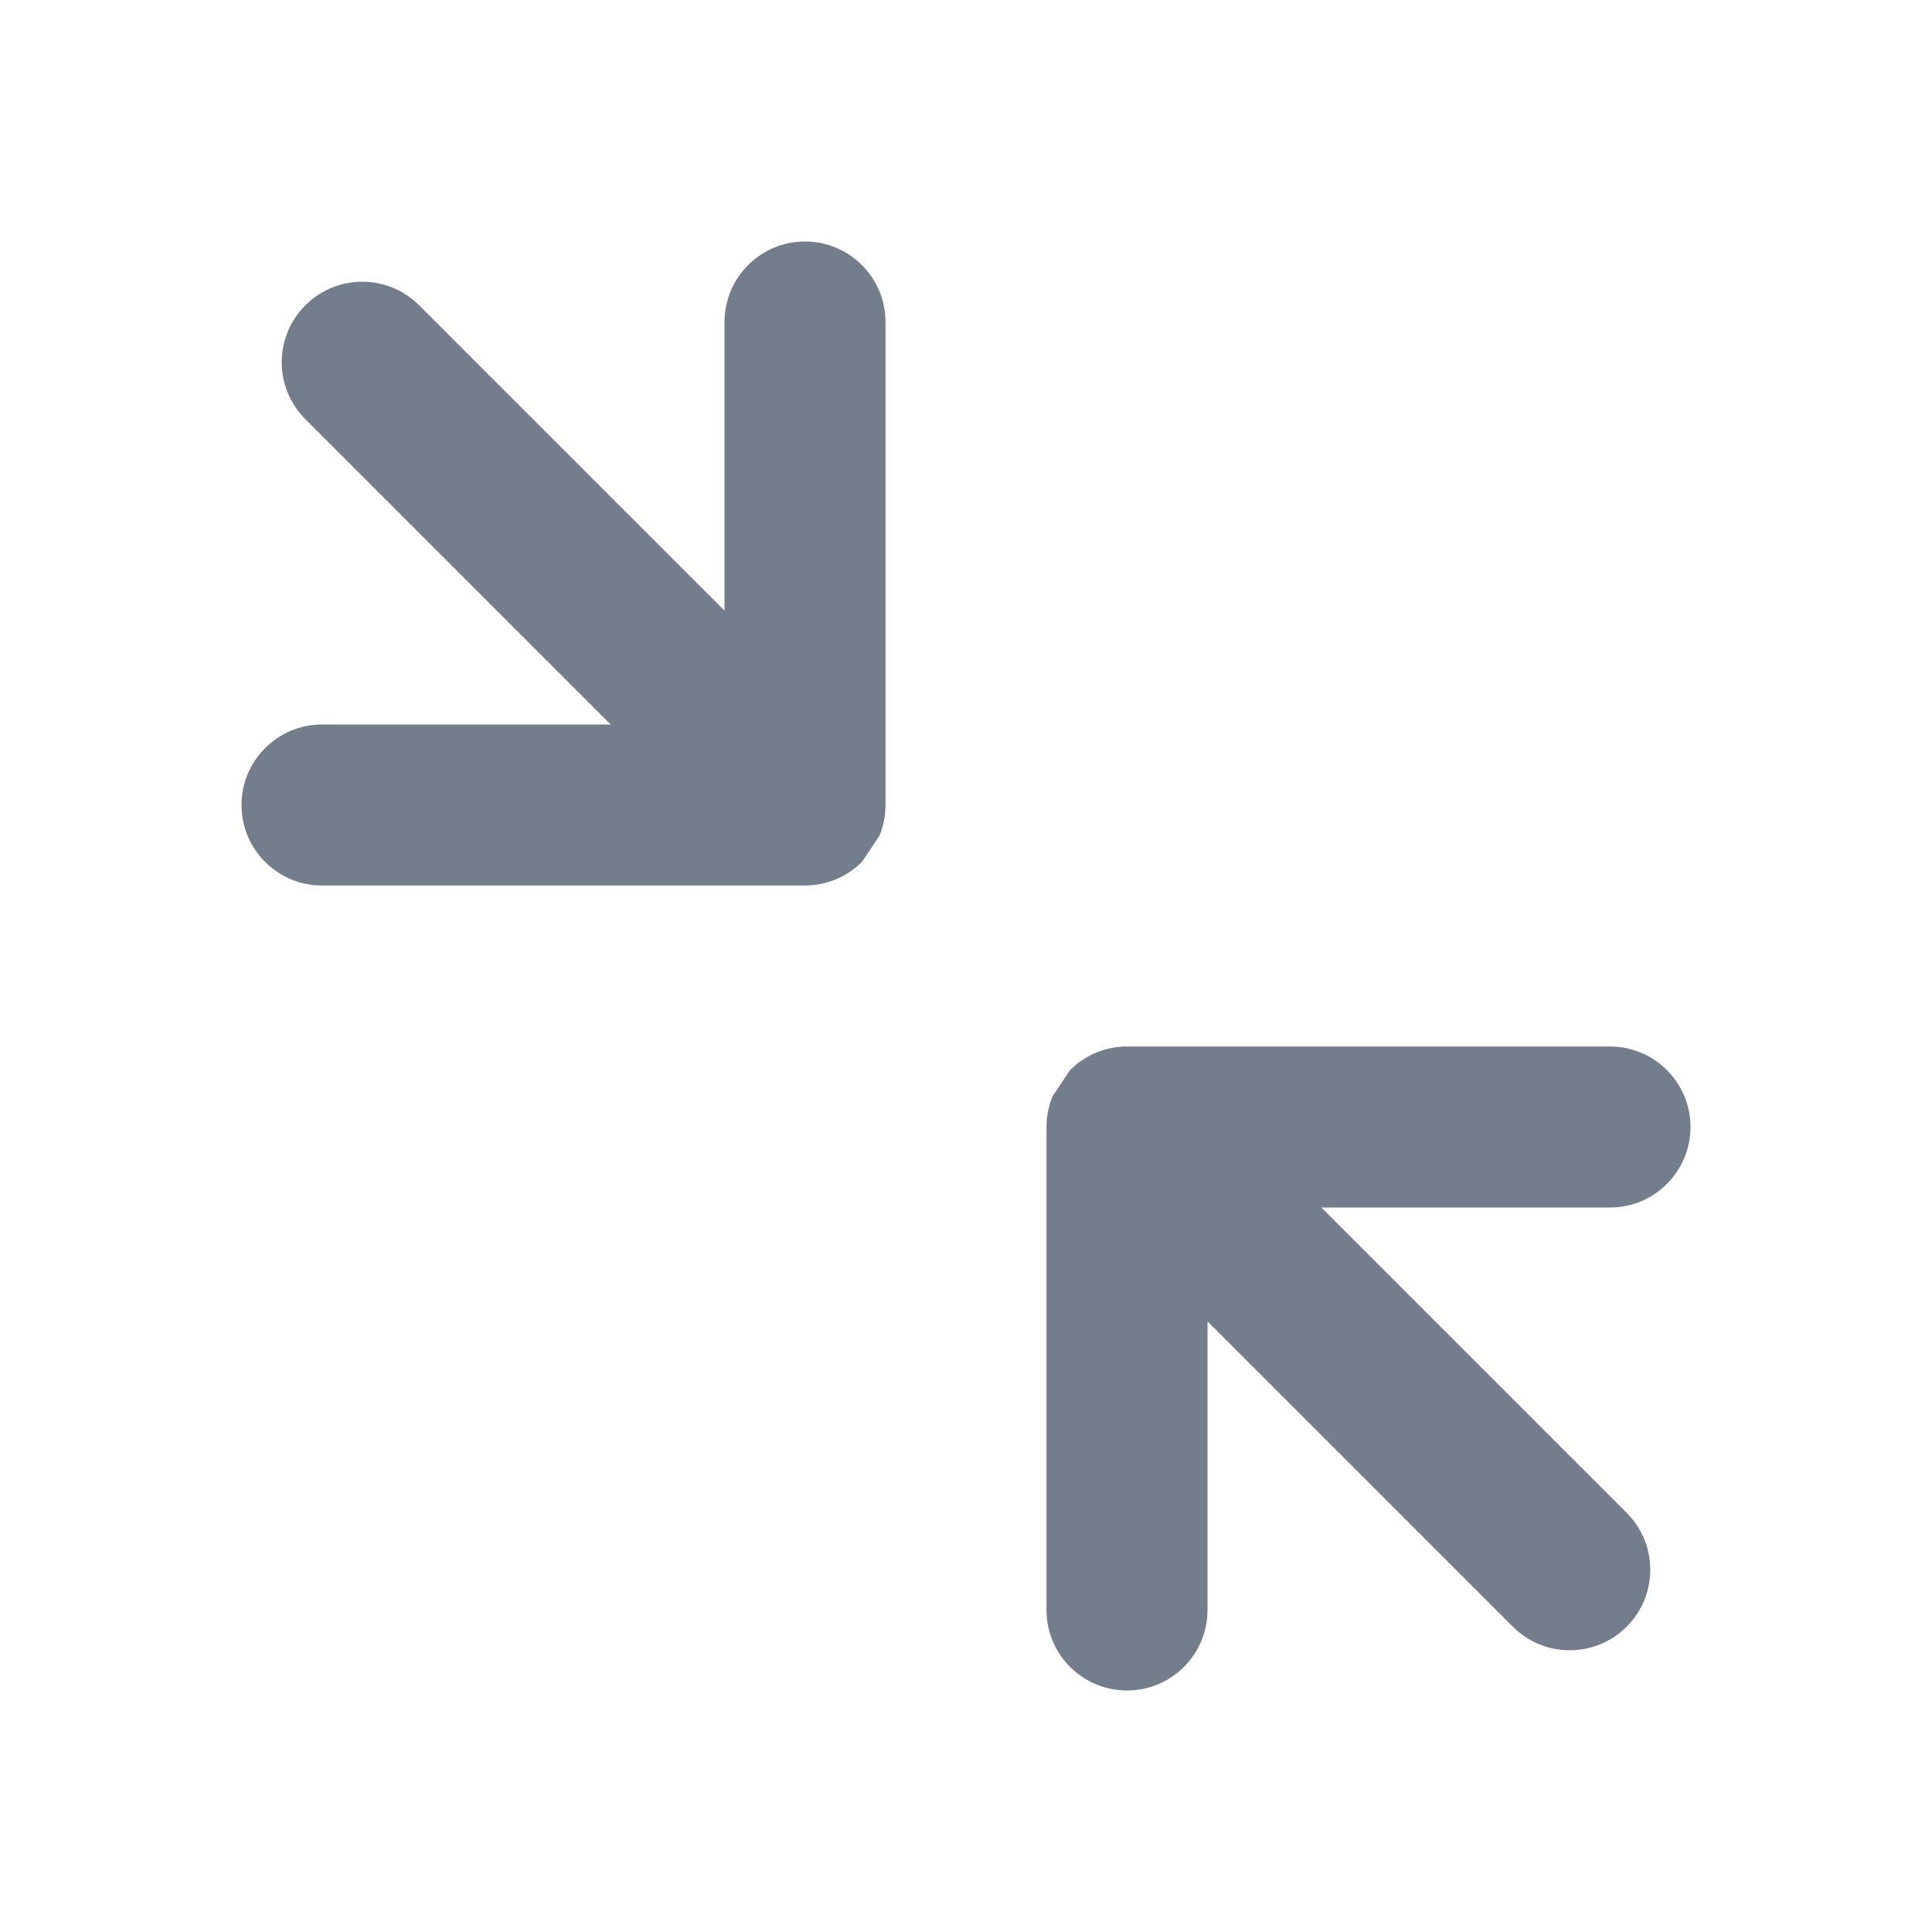
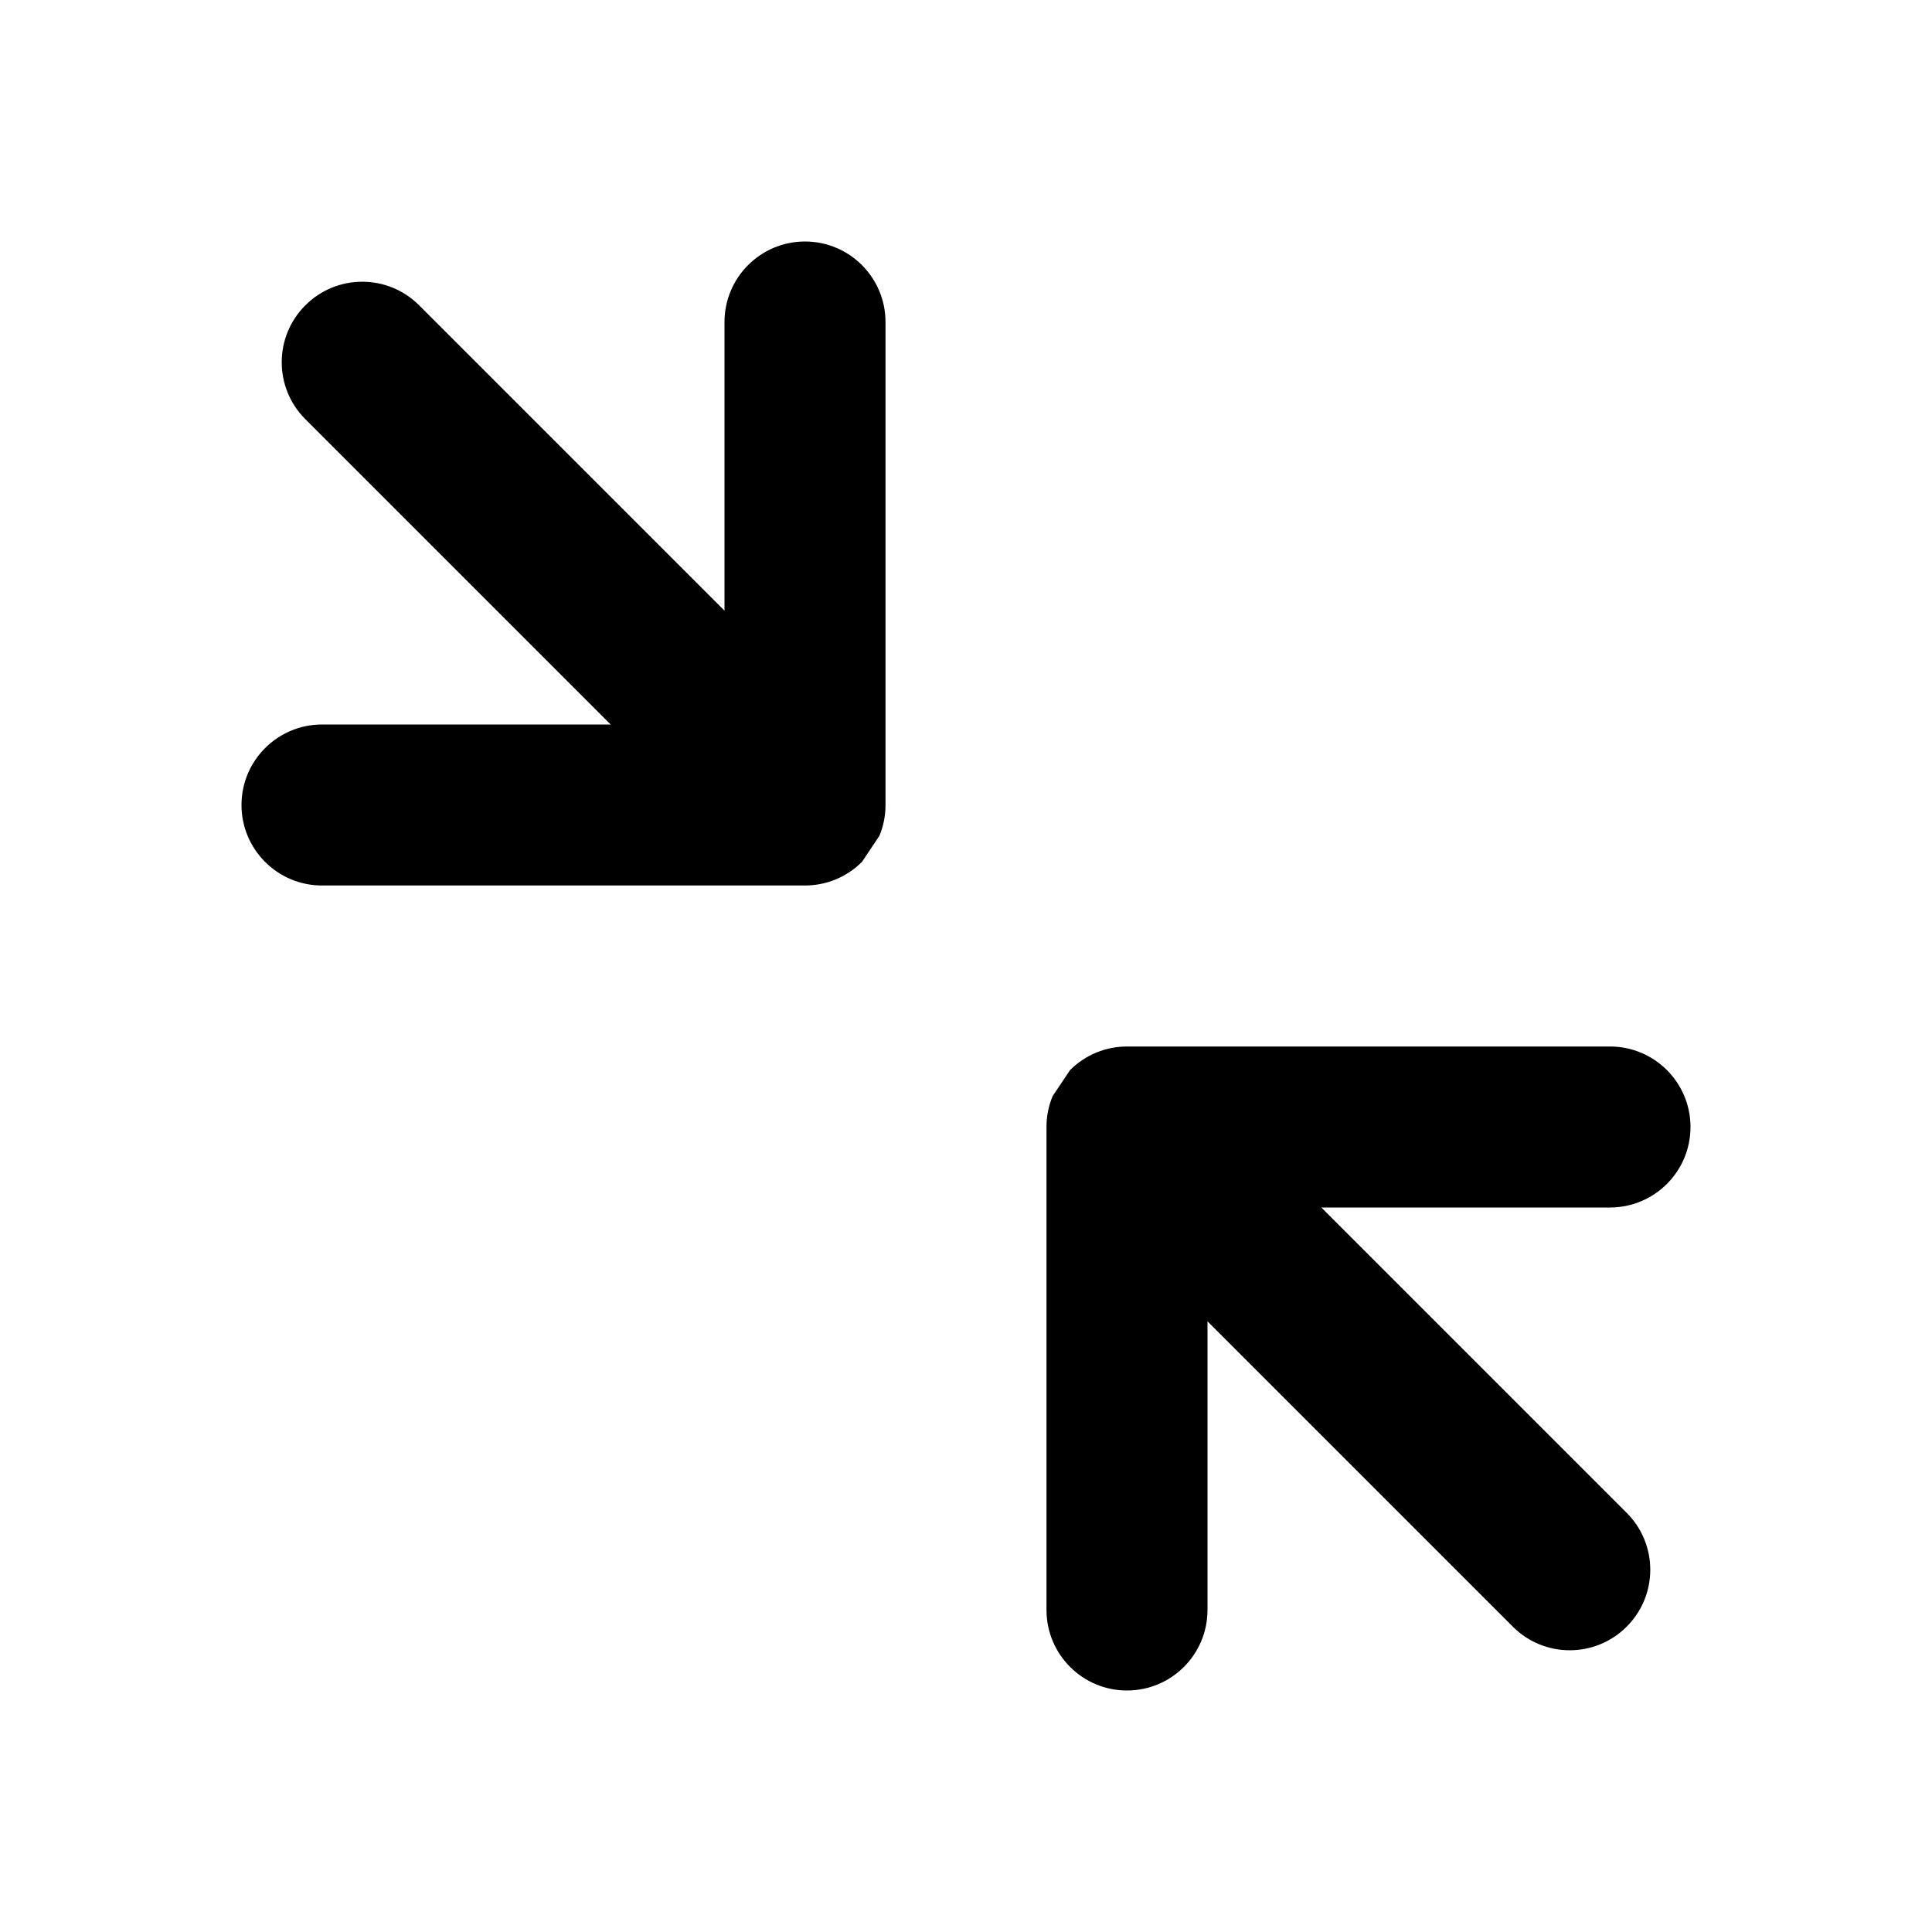
<svg xmlns="http://www.w3.org/2000/svg" width="24" height="24" viewBox="0 0 24 24" fill="none">
-   <path fill-rule="evenodd" clip-rule="evenodd" d="M13.076 13.617C13.027 13.734 13 13.863 13 13.997C13 13.998 13 13.999 13 14L13 14.001L13 20C13 20.552 13.448 21 14 21C14.552 21 15 20.552 15 20L15 16.414L18.793 20.207C19.183 20.598 19.817 20.598 20.207 20.207C20.598 19.817 20.598 19.183 20.207 18.793L16.414 15L20 15C20.552 15 21 14.552 21 14C21 13.448 20.552 13 20 13L14.001 13L14 13C13.999 13 13.998 13 13.997 13C13.743 13.001 13.489 13.098 13.295 13.291C13.294 13.291 13.294 13.292 13.293 13.293C13.292 13.294 13.291 13.294 13.291 13.295C13.196 13.39 13.124 13.5 13.076 13.617ZM13.076 13.617C13.126 13.496 13.2 13.387 13.291 13.295L13.076 13.617Z" fill="#737D8C" />
-   <path fill-rule="evenodd" clip-rule="evenodd" d="M10.924 10.383C10.973 10.266 11 10.137 11 10.003C11 10.002 11 10.001 11 10V9.999L11 4C11 3.448 10.552 3 10 3C9.448 3 9 3.448 9 4L9 7.586L5.207 3.793C4.817 3.402 4.183 3.402 3.793 3.793C3.402 4.183 3.402 4.817 3.793 5.207L7.586 9L4 9C3.448 9 3 9.448 3 10C3 10.552 3.448 11 4 11L9.999 11H10C10.001 11 10.002 11 10.003 11C10.257 10.999 10.511 10.902 10.705 10.709C10.706 10.709 10.706 10.708 10.707 10.707C10.708 10.706 10.709 10.706 10.709 10.705C10.804 10.61 10.876 10.5 10.924 10.383ZM10.924 10.383C10.874 10.504 10.8 10.613 10.709 10.705L10.924 10.383Z" fill="#737D8C" />
+   <path fill-rule="evenodd" clip-rule="evenodd" d="M13.076 13.617C13.027 13.734 13 13.863 13 13.997C13 13.998 13 13.999 13 14L13 14.001L13 20C13 20.552 13.448 21 14 21C14.552 21 15 20.552 15 20L15 16.414L18.793 20.207C19.183 20.598 19.817 20.598 20.207 20.207C20.598 19.817 20.598 19.183 20.207 18.793L16.414 15L20 15C20.552 15 21 14.552 21 14C21 13.448 20.552 13 20 13L14.001 13L14 13C13.999 13 13.998 13 13.997 13C13.743 13.001 13.489 13.098 13.295 13.291C13.294 13.291 13.294 13.292 13.293 13.293C13.292 13.294 13.291 13.294 13.291 13.295C13.196 13.39 13.124 13.5 13.076 13.617ZM13.076 13.617C13.126 13.496 13.2 13.387 13.291 13.295L13.076 13.617Z" fill="currentColor" />
+   <path fill-rule="evenodd" clip-rule="evenodd" d="M10.924 10.383C10.973 10.266 11 10.137 11 10.003C11 10.002 11 10.001 11 10V9.999L11 4C11 3.448 10.552 3 10 3C9.448 3 9 3.448 9 4L9 7.586L5.207 3.793C4.817 3.402 4.183 3.402 3.793 3.793C3.402 4.183 3.402 4.817 3.793 5.207L7.586 9L4 9C3.448 9 3 9.448 3 10C3 10.552 3.448 11 4 11L9.999 11H10C10.001 11 10.002 11 10.003 11C10.257 10.999 10.511 10.902 10.705 10.709C10.706 10.709 10.706 10.708 10.707 10.707C10.708 10.706 10.709 10.706 10.709 10.705C10.804 10.61 10.876 10.5 10.924 10.383ZM10.924 10.383C10.874 10.504 10.8 10.613 10.709 10.705L10.924 10.383Z" fill="currentColor" />
</svg>
